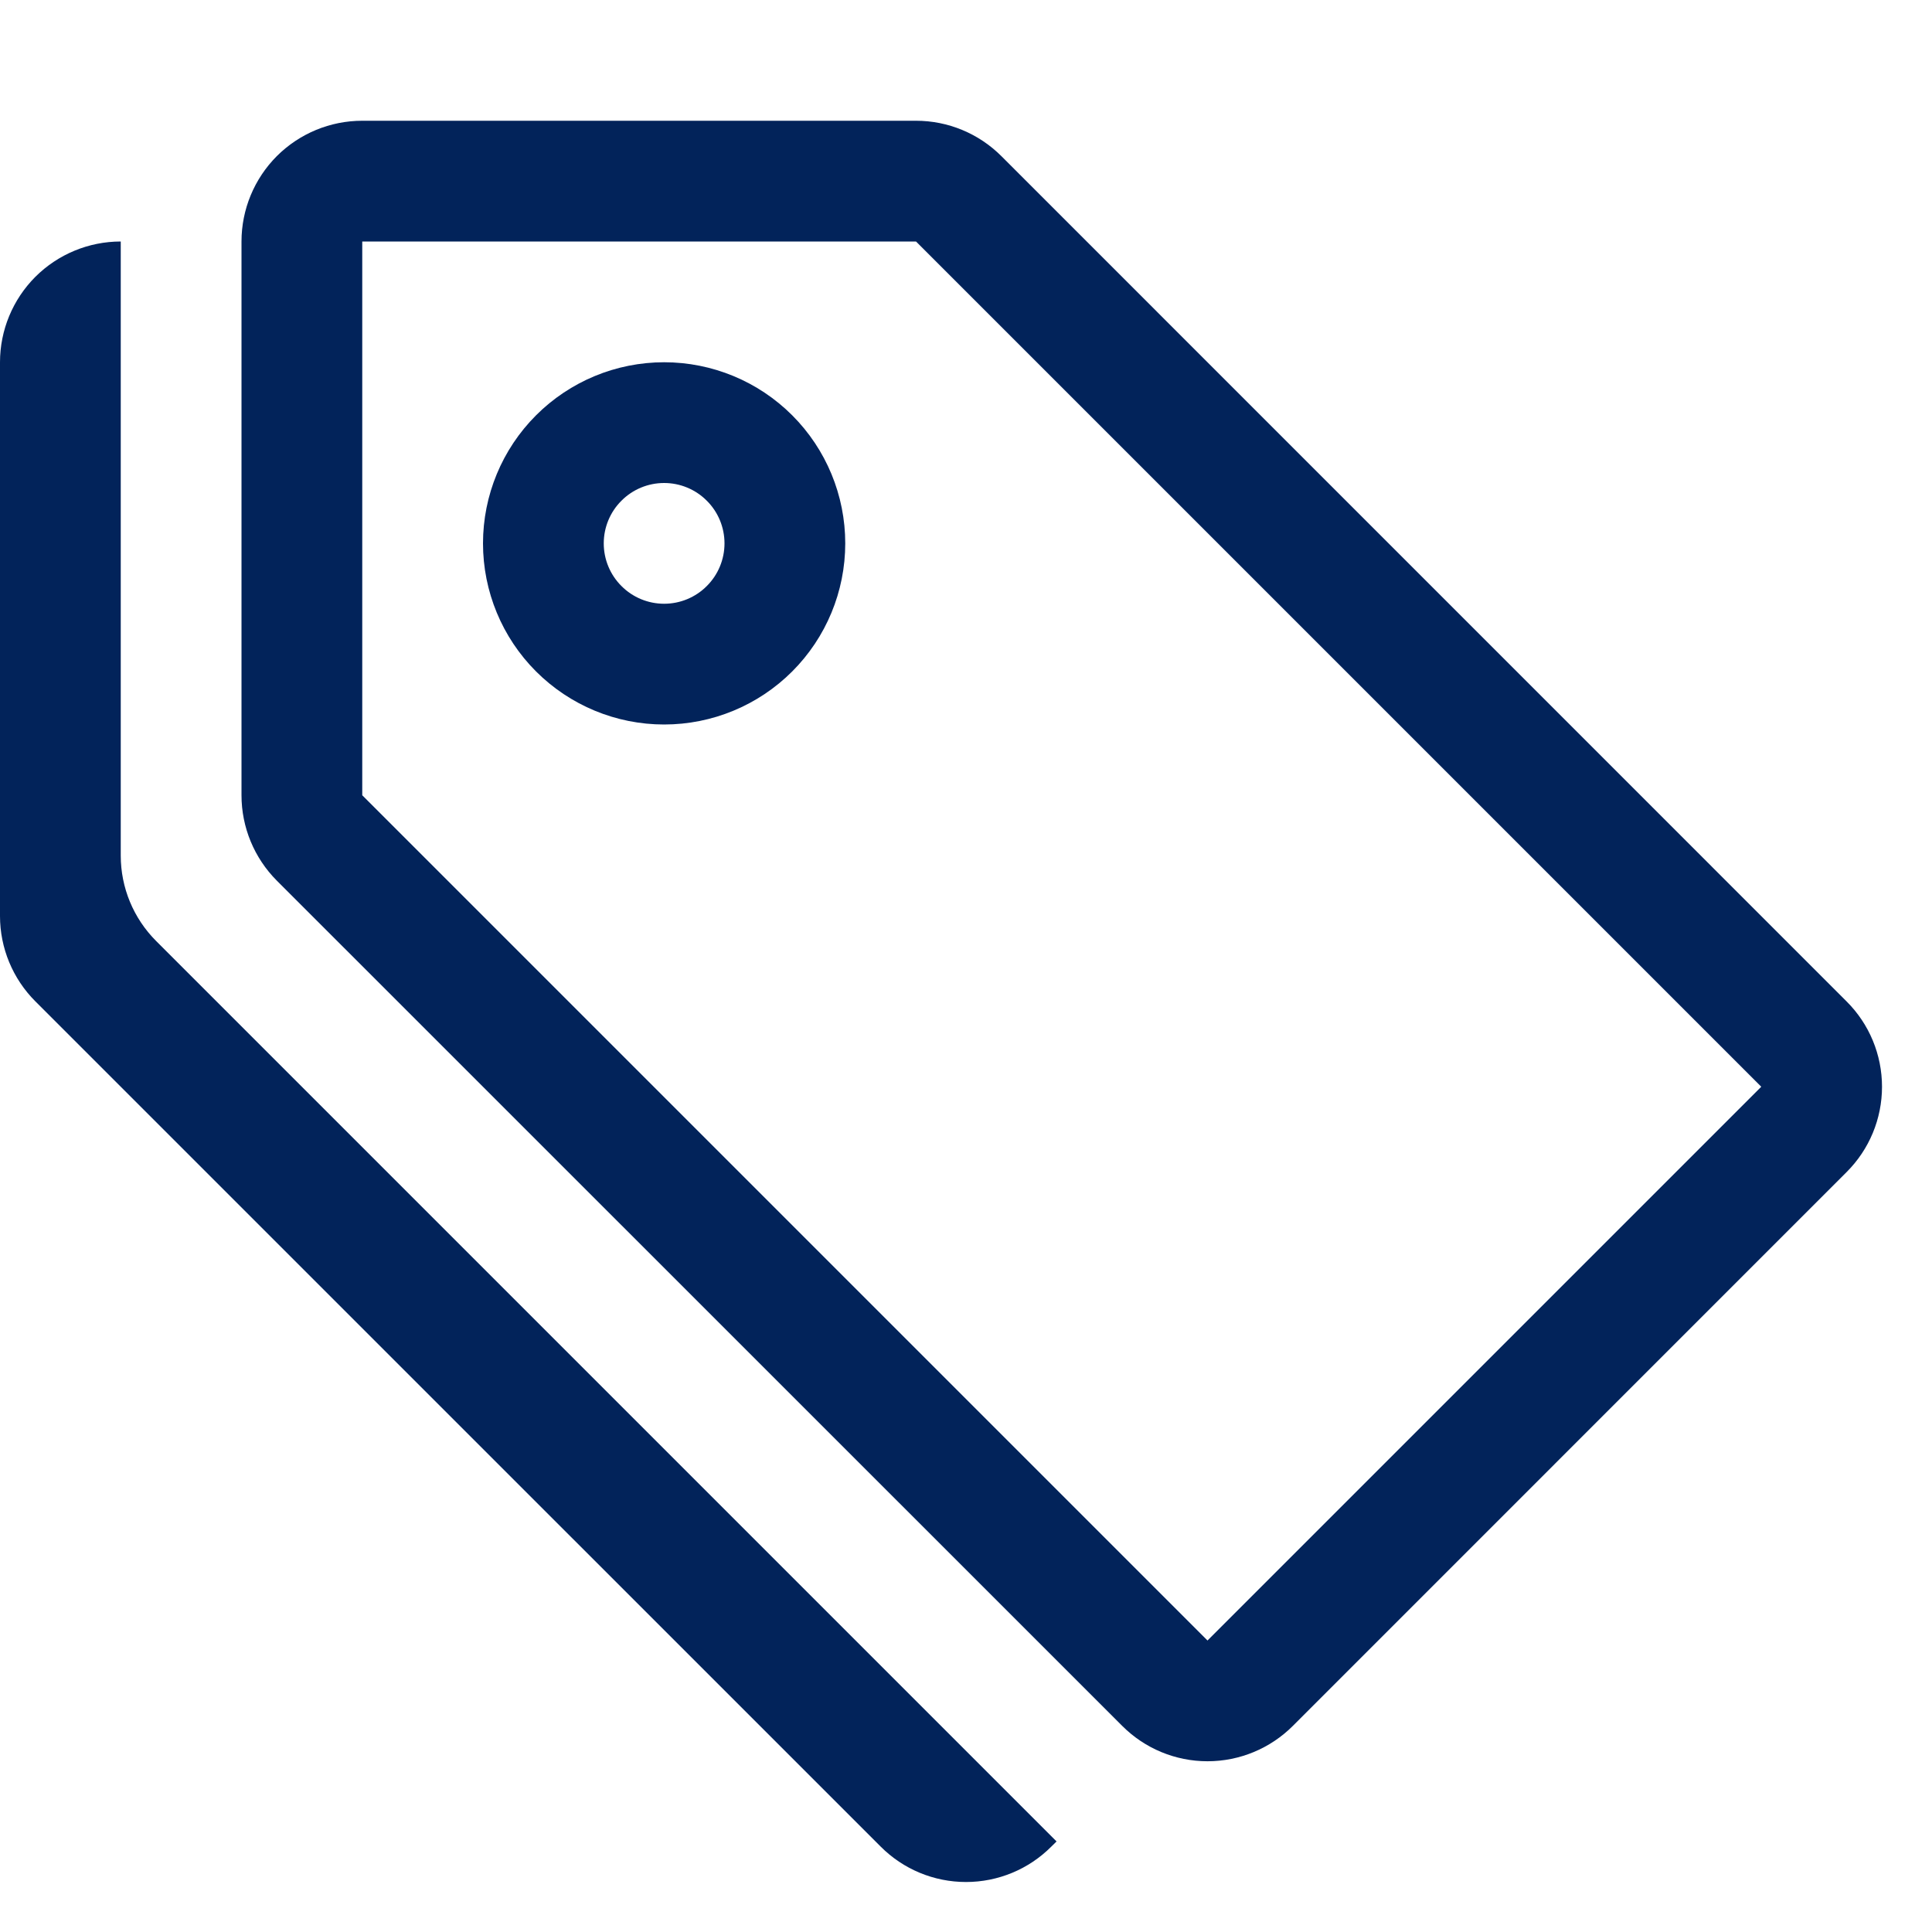
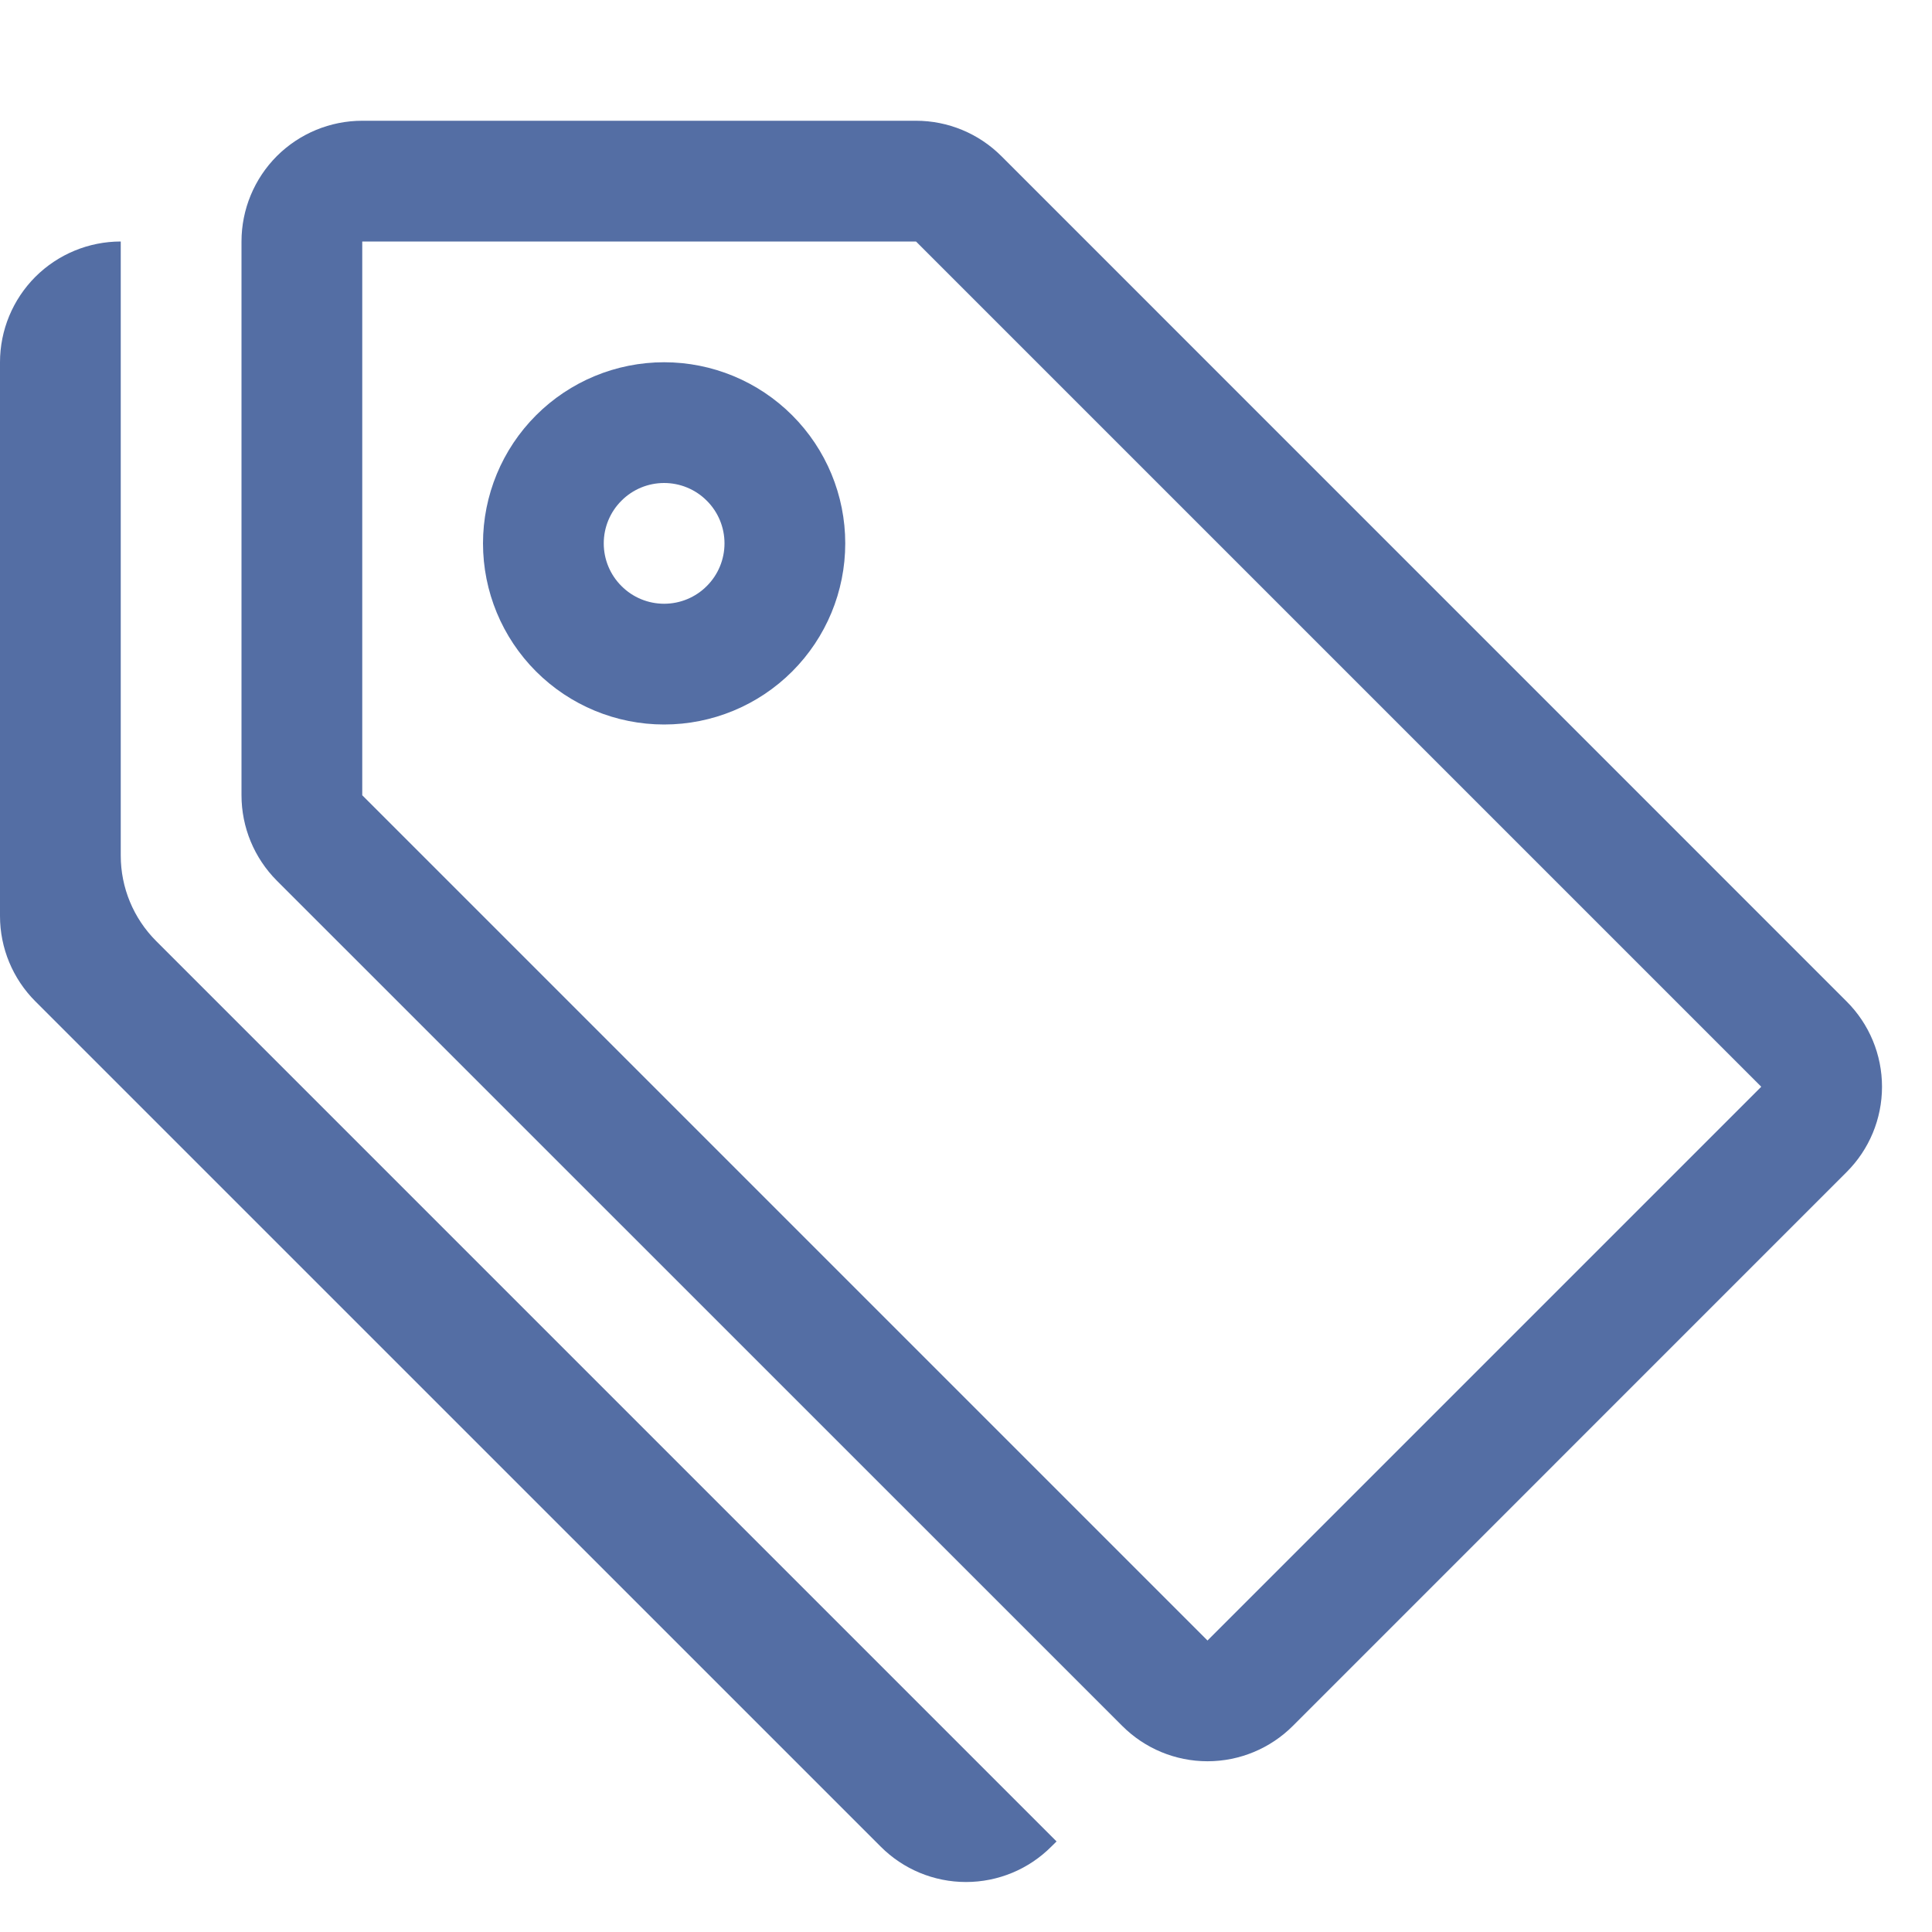
<svg xmlns="http://www.w3.org/2000/svg" width="24" height="24" viewBox="0 0 24 24" fill="none">
-   <path d="M4.5 3V9.879L15 20.379L21.879 13.5L11.379 3H4.5ZM3 3C3 2.602 3.158 2.221 3.439 1.939C3.721 1.658 4.102 1.5 4.5 1.5H11.379C11.777 1.5 12.158 1.658 12.44 1.94L22.939 12.44C23.221 12.721 23.379 13.102 23.379 13.5C23.379 13.898 23.221 14.279 22.939 14.56L16.061 21.439C15.779 21.721 15.398 21.879 15 21.879C14.602 21.879 14.221 21.721 13.94 21.439L3.439 10.94C3.158 10.658 3 10.277 3 9.879V3Z" fill="#02235A" />
-   <path d="M8.25 7.5C8.051 7.5 7.86 7.421 7.72 7.28C7.579 7.14 7.5 6.949 7.5 6.75C7.5 6.551 7.579 6.36 7.72 6.22C7.86 6.079 8.051 6 8.25 6C8.449 6 8.64 6.079 8.78 6.22C8.921 6.36 9 6.551 9 6.75C9 6.949 8.921 7.14 8.78 7.28C8.64 7.421 8.449 7.5 8.25 7.5ZM8.25 9C8.847 9 9.419 8.763 9.841 8.341C10.263 7.919 10.5 7.347 10.5 6.75C10.5 6.153 10.263 5.581 9.841 5.159C9.419 4.737 8.847 4.5 8.25 4.5C7.653 4.5 7.081 4.737 6.659 5.159C6.237 5.581 6 6.153 6 6.75C6 7.347 6.237 7.919 6.659 8.341C7.081 8.763 7.653 9 8.25 9ZM1.5 10.629C1.5 11.027 1.658 11.408 1.94 11.69L13.125 22.875L13.06 22.939C12.779 23.221 12.398 23.379 12 23.379C11.602 23.379 11.221 23.221 10.94 22.939L0.44 12.44C0.158 12.158 8.49561e-05 11.777 0 11.379L0 4.5C0 4.102 0.158 3.721 0.439 3.439C0.721 3.158 1.102 3 1.5 3V10.629Z" fill="#02235A" />
+   <path d="M4.5 3V9.879L15 20.379L21.879 13.5L11.379 3H4.5ZM3 3C3 2.602 3.158 2.221 3.439 1.939C3.721 1.658 4.102 1.5 4.5 1.5H11.379C11.777 1.5 12.158 1.658 12.44 1.94L22.939 12.44C23.221 12.721 23.379 13.102 23.379 13.5C23.379 13.898 23.221 14.279 22.939 14.56L16.061 21.439C15.779 21.721 15.398 21.879 15 21.879C14.602 21.879 14.221 21.721 13.94 21.439L3.439 10.94C3.158 10.658 3 10.277 3 9.879V3Z" fill="#546EA4" />
+   <path d="M8.25 7.5C8.051 7.5 7.86 7.421 7.72 7.28C7.579 7.14 7.5 6.949 7.5 6.75C7.5 6.551 7.579 6.36 7.72 6.22C7.86 6.079 8.051 6 8.25 6C8.449 6 8.64 6.079 8.78 6.22C8.921 6.36 9 6.551 9 6.75C9 6.949 8.921 7.14 8.78 7.28C8.64 7.421 8.449 7.5 8.25 7.5ZM8.25 9C8.847 9 9.419 8.763 9.841 8.341C10.263 7.919 10.5 7.347 10.5 6.75C10.5 6.153 10.263 5.581 9.841 5.159C9.419 4.737 8.847 4.5 8.25 4.5C7.653 4.5 7.081 4.737 6.659 5.159C6.237 5.581 6 6.153 6 6.75C6 7.347 6.237 7.919 6.659 8.341C7.081 8.763 7.653 9 8.25 9ZM1.5 10.629C1.5 11.027 1.658 11.408 1.94 11.69L13.125 22.875L13.06 22.939C12.779 23.221 12.398 23.379 12 23.379C11.602 23.379 11.221 23.221 10.94 22.939L0.44 12.44C0.158 12.158 8.49561e-05 11.777 0 11.379L0 4.5C0 4.102 0.158 3.721 0.439 3.439C0.721 3.158 1.102 3 1.5 3V10.629Z" fill="#546EA4" />
</svg>
